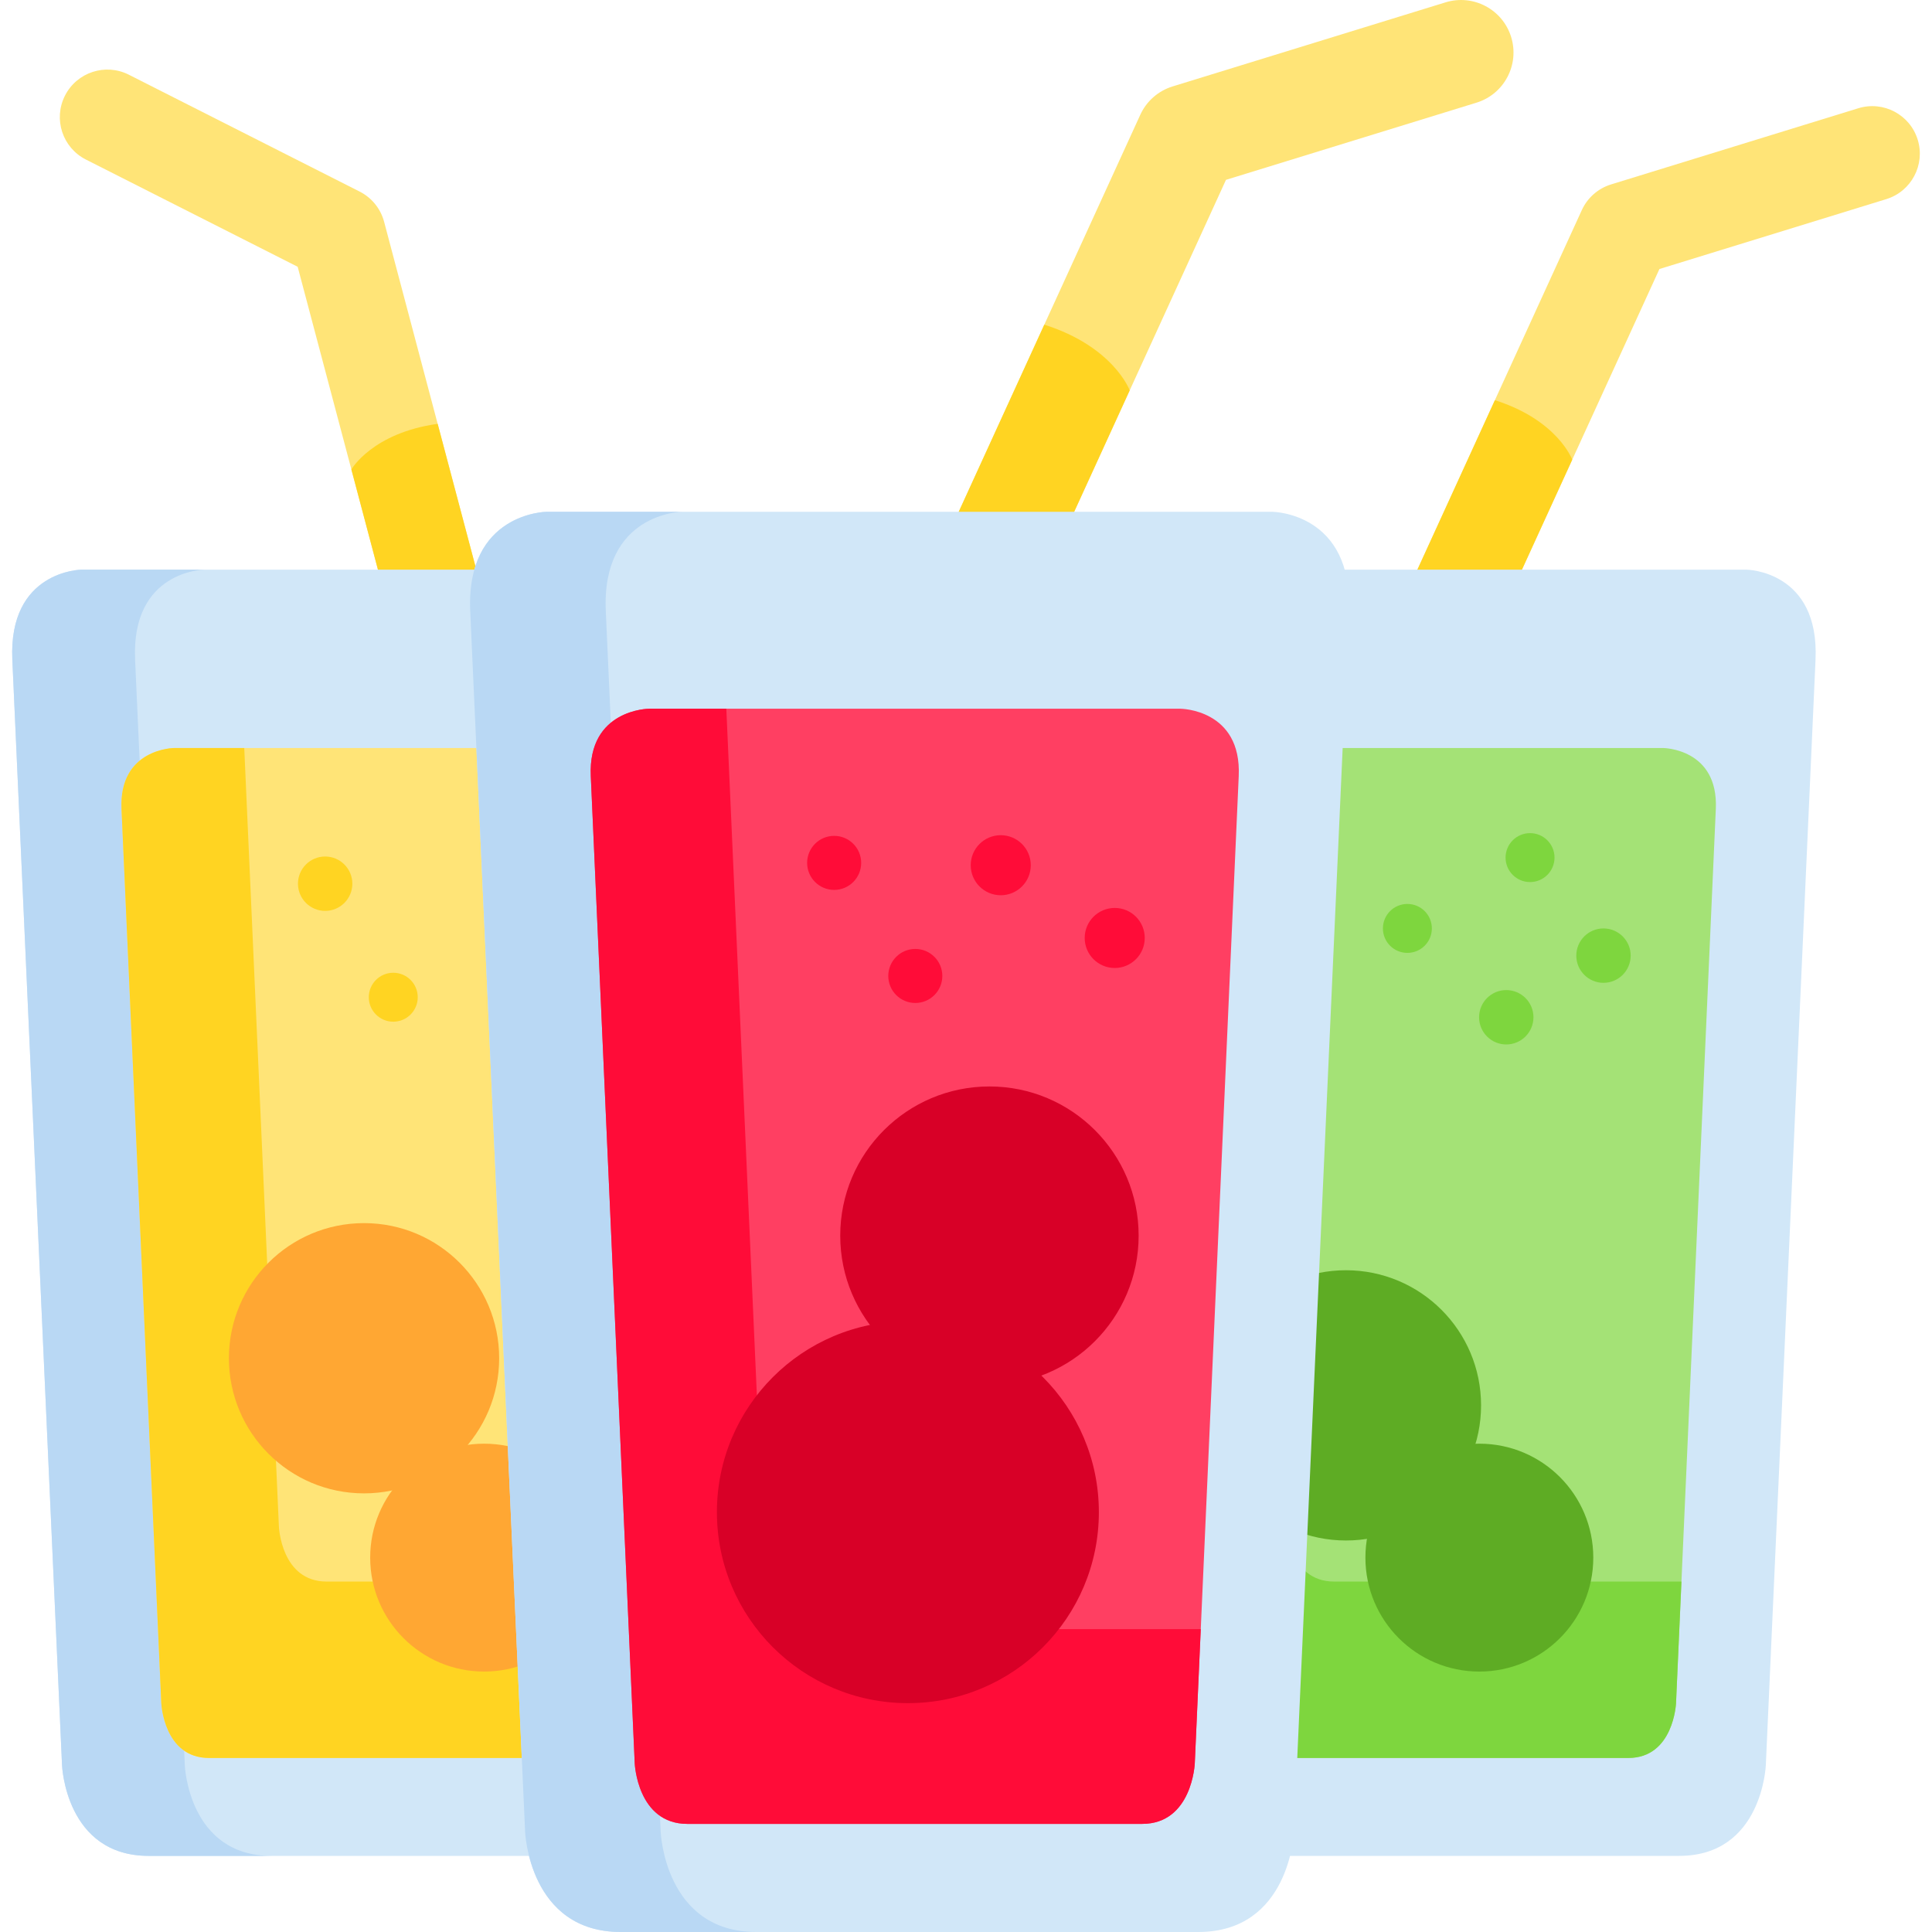
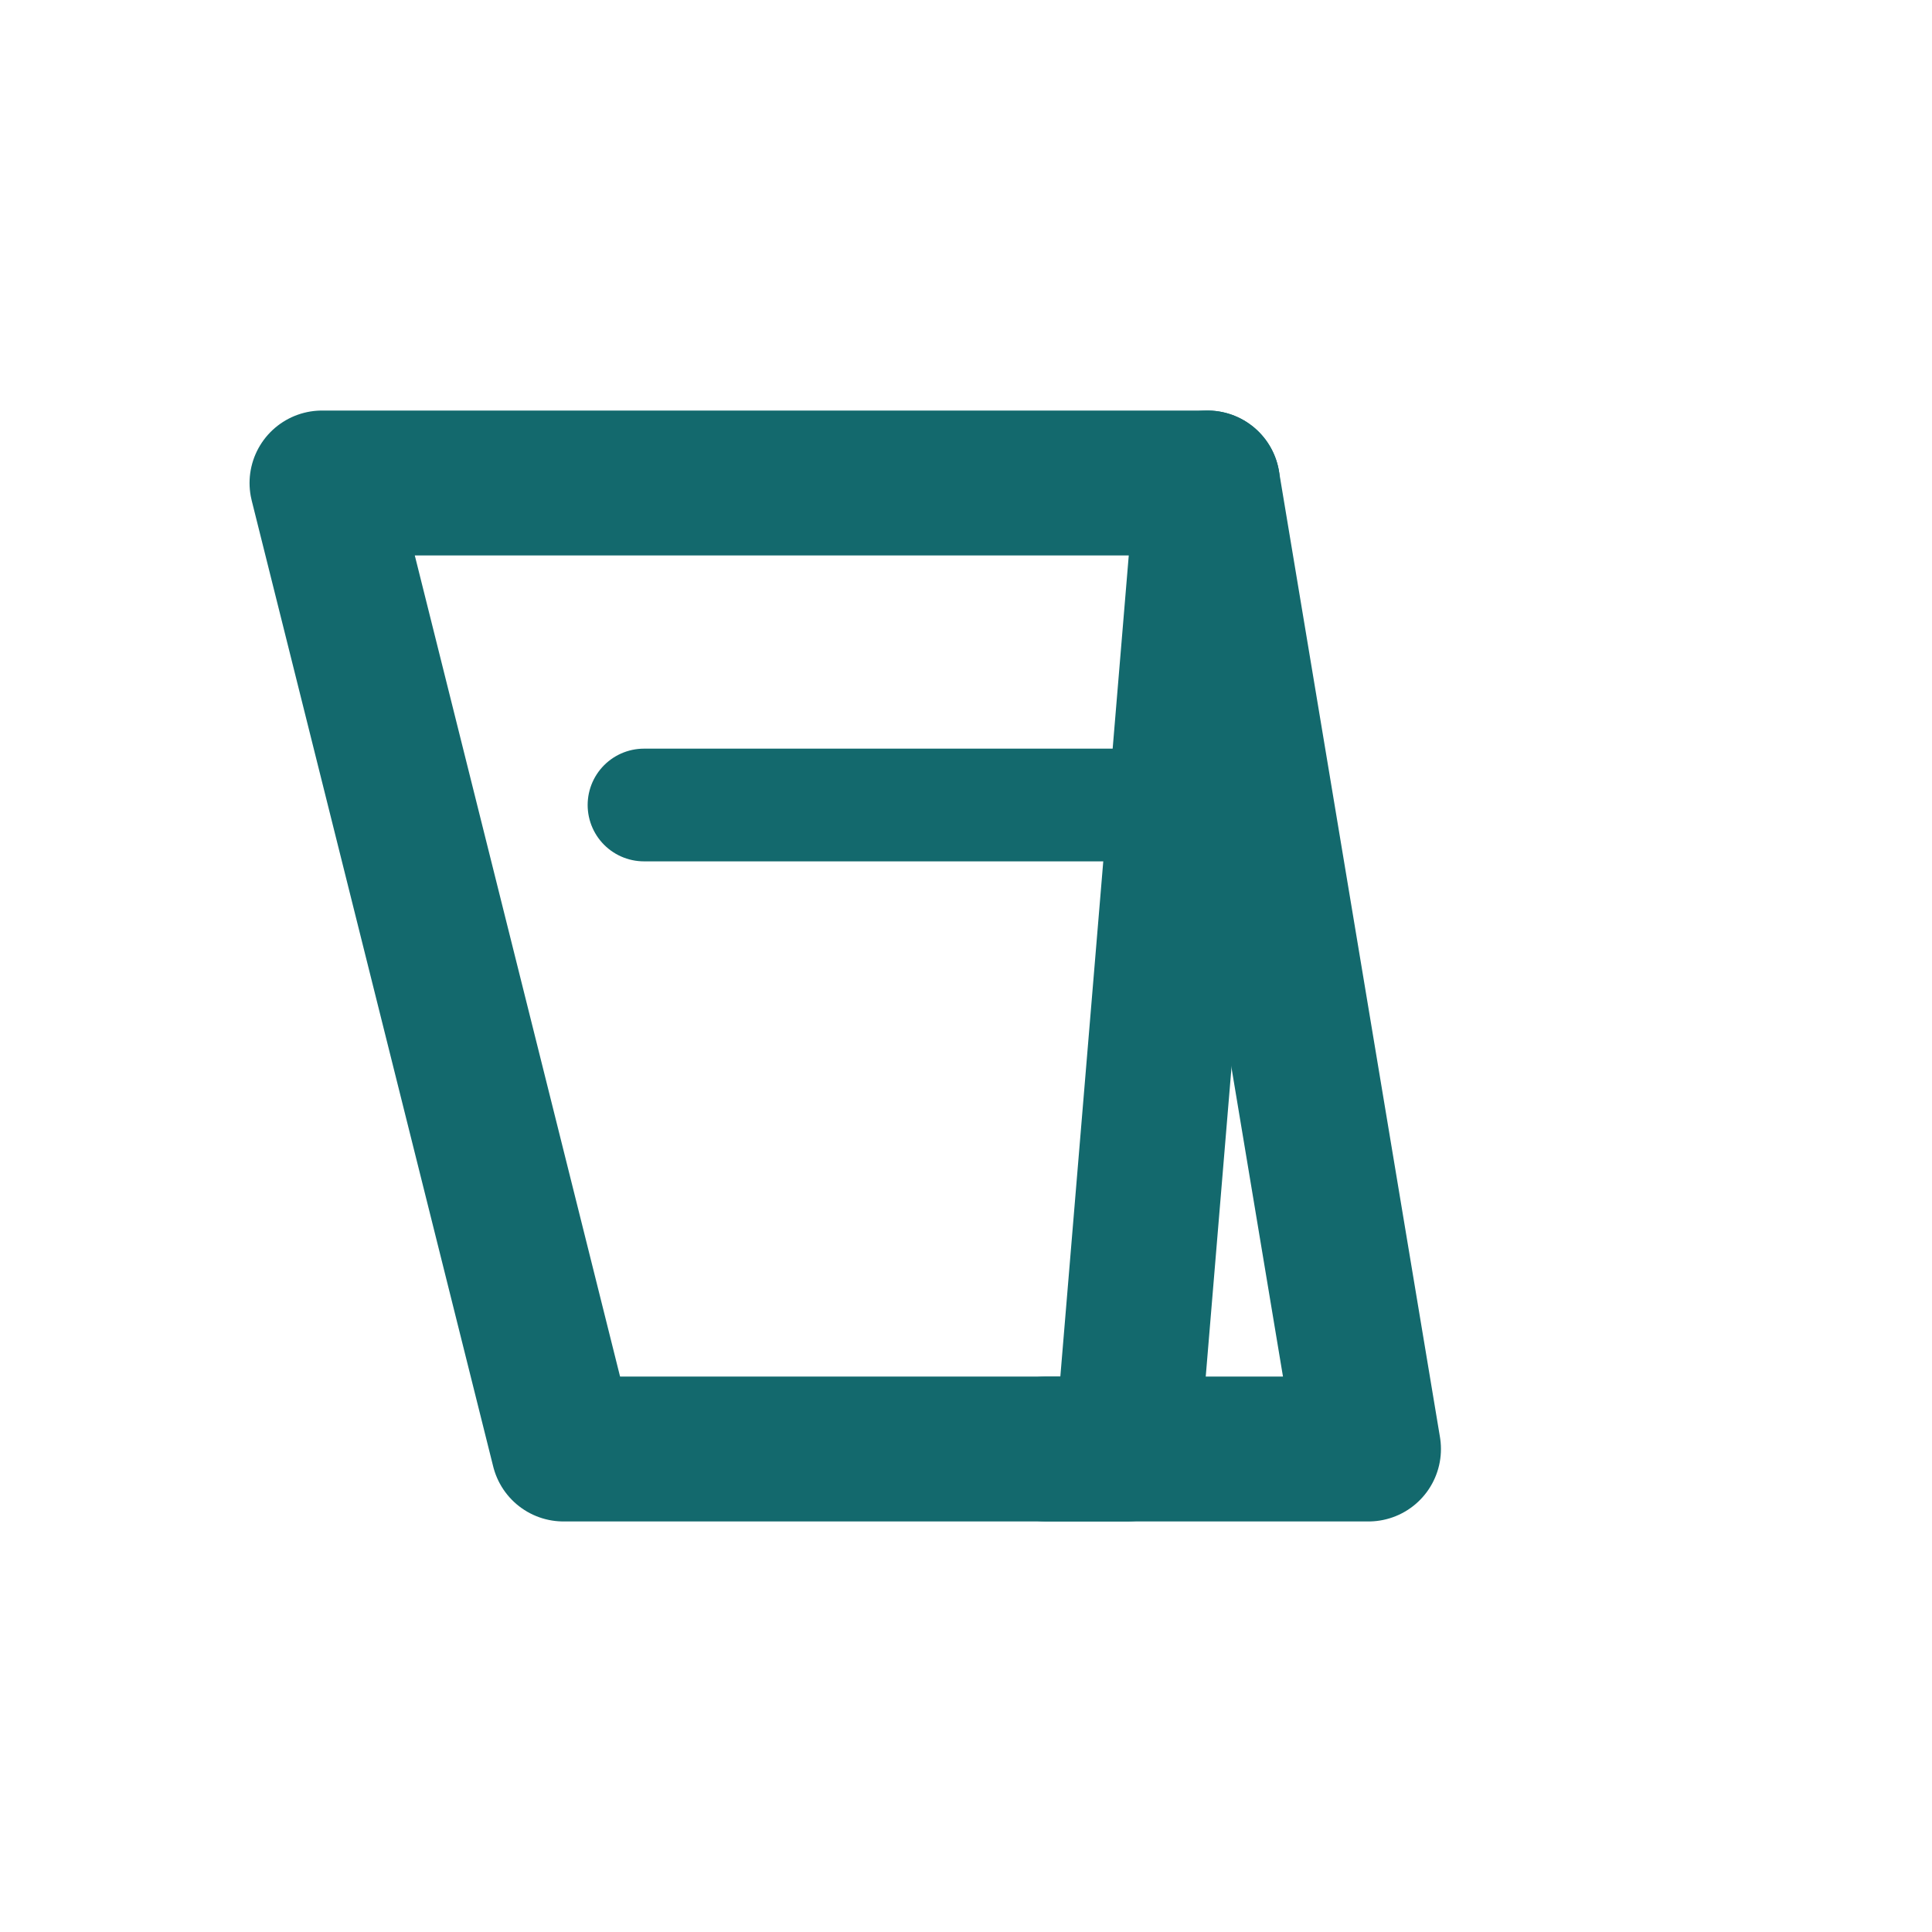
- <svg xmlns="http://www.w3.org/2000/svg" height="800px" width="800px" version="1.1" id="Layer_1" viewBox="0 0 511.998 511.998" xml:space="preserve">
-   <path style="fill:#FFE477;" d="M125.988,219.676c1.728,0.296,3.545,0.235,5.35-0.243c6.726-1.782,10.735-8.68,8.951-15.406  L101.795,58.781c-0.92-3.474-3.28-6.389-6.486-8.012L34.148,19.801c-6.21-3.145-13.789-0.659-16.933,5.549  c-3.143,6.208-0.658,13.789,5.549,16.932l56.121,28.416l37.047,139.784C117.236,215.403,121.279,218.868,125.988,219.676z" />
-   <path style="fill:#FFD422;" d="M115.986,112.324l24.303,91.702c1.783,6.726-2.224,13.624-8.95,15.406  c-1.805,0.478-3.622,0.54-5.35,0.243c-4.709-0.808-8.753-4.274-10.056-9.195l-22.813-86.076  C93.119,124.404,98.658,114.729,115.986,112.324z" />
-   <path style="fill:#D1E7F8;" d="M212.737,205.882l1.397-31.068l0,0c1.061-23.592-18.246-23.845-18.246-23.845H21.512  c0,0-19.306,0.253-18.246,23.845l0,0l13.173,292.977c0.003,0.086,0.962,24.034,22.96,24.034h138.603  c21.997,0,22.956-23.948,22.96-24.034l9.954-221.374" />
-   <path style="fill:#B9D8F4;" d="M48.976,467.791L35.803,174.814c-1.061-23.592,18.246-23.845,18.246-23.845H21.512  c0,0-19.306,0.253-18.246,23.845l13.173,292.977c0.003,0.086,0.962,24.034,22.96,24.034h32.537  C49.938,491.824,48.979,467.877,48.976,467.791z" />
-   <path style="fill:#FFE477;" d="M42.748,451.365c0,0,0.624,14.513,12.645,14.513h109.125c12.02,0,12.645-14.513,12.645-14.513  l10.546-236.972c0.722-16.065-13.972-16.163-13.972-16.163H46.175c0,0-14.695,0.098-13.972,16.163L42.748,451.365z" />
-   <g>
-     <path style="fill:#FFD422;" d="M86.558,419.129c-12.02,0-12.645-14.513-12.645-14.513l-9.184-206.386H46.175   c0,0-14.695,0.098-13.972,16.163l10.546,236.972c0,0,0.624,14.513,12.645,14.513h109.125c12.02,0,12.645-14.513,12.645-14.513   l1.435-32.235h-92.04V419.129z" />
-     <circle style="fill:#FFD422;" cx="104.219" cy="264.274" r="6.485" />
-     <circle style="fill:#FFD422;" cx="86.169" cy="234.189" r="7.205" />
-     <circle style="fill:#FFD422;" cx="138.474" cy="227.271" r="6.485" />
-     <circle style="fill:#FFD422;" cx="157.947" cy="253.25" r="7.205" />
-   </g>
-   <g>
-     <circle style="fill:#FFA733;" cx="128.297" cy="412.784" r="30.195" />
-     <circle style="fill:#FFA733;" cx="96.475" cy="359.947" r="35.809" />
-   </g>
-   <path style="fill:#FFE477;" d="M368.157,210.165c-1.753,0-3.534-0.368-5.232-1.145c-6.329-2.894-9.112-10.37-6.218-16.697  l62.492-136.648c1.494-3.268,4.313-5.742,7.747-6.801l65.515-20.184c6.653-2.051,13.702,1.681,15.751,8.331  c2.048,6.65-1.682,13.702-8.331,15.75l-60.117,18.521l-60.144,131.51C377.506,207.433,372.934,210.165,368.157,210.165z" />
-   <path style="fill:#FFD422;" d="M396.162,106.05l-39.455,86.274c-2.895,6.329-0.111,13.804,6.218,16.697  c1.699,0.777,3.479,1.145,5.232,1.145c4.778,0,9.349-2.733,11.465-7.363l37.035-80.983  C416.658,121.821,412.834,111.349,396.162,106.05z" />
-   <path style="fill:#D1E7F8;" d="M479.736,205.882l1.397-31.068l0,0c1.061-23.592-18.246-23.845-18.246-23.845H288.51  c0,0-19.306,0.253-18.246,23.845l0,0l13.173,292.977c0.003,0.086,0.962,24.034,22.96,24.034H445  c21.997,0,22.956-23.948,22.96-24.034l9.954-221.374" />
-   <path style="fill:#B9D8F4;" d="M315.975,467.791l-13.173-292.977c-1.061-23.592,18.246-23.845,18.246-23.845h-32.537  c0,0-19.306,0.253-18.246,23.845l13.173,292.977c0.003,0.086,0.962,24.034,22.96,24.034h32.537  C316.937,491.824,315.978,467.877,315.975,467.791z" />
-   <path style="fill:#A4E276;" d="M309.747,451.365c0,0,0.624,14.513,12.645,14.513h109.125c12.02,0,12.645-14.513,12.645-14.513  l10.546-236.972c0.722-16.065-13.972-16.163-13.972-16.163H313.174c0,0-14.695,0.098-13.972,16.163L309.747,451.365z" />
-   <g>
-     <path style="fill:#7ED63E;" d="M353.558,419.129c-12.02,0-12.645-14.513-12.645-14.513l-9.185-206.387h-18.555   c0,0-14.695,0.098-13.972,16.163l10.546,236.972c0,0,0.624,14.513,12.645,14.513h109.125c12.02,0,12.645-14.513,12.645-14.513   l1.435-32.235H353.558z" />
-     <circle style="fill:#7ED63E;" cx="372.969" cy="246.039" r="6.485" />
-     <circle style="fill:#7ED63E;" cx="399.176" cy="269.585" r="7.205" />
-     <circle style="fill:#7ED63E;" cx="405.475" cy="227.271" r="6.485" />
-     <circle style="fill:#7ED63E;" cx="424.938" cy="253.25" r="7.205" />
-   </g>
-   <g>
-     <circle style="fill:#5EAC24;" cx="392.041" cy="412.784" r="30.195" />
-     <circle style="fill:#5EAC24;" cx="356.689" cy="372.436" r="35.809" />
-   </g>
-   <path style="fill:#FFE477;" d="M245.828,200.999c-1.935,0-3.902-0.406-5.777-1.263c-6.988-3.195-10.063-11.449-6.865-18.437  l69.002-150.882c1.65-3.609,4.762-6.341,8.555-7.509l72.34-22.286c7.346-2.263,15.129,1.856,17.391,9.199  c2.261,7.343-1.857,15.129-9.199,17.39l-66.379,20.45l-66.408,145.21C256.152,197.981,251.105,200.999,245.828,200.999z" />
-   <path style="fill:#FFD422;" d="M276.751,86.037l-43.565,95.262c-3.196,6.988-0.122,15.242,6.865,18.437  c1.875,0.858,3.841,1.263,5.777,1.263c5.275,0,10.323-3.018,12.659-8.129l40.894-89.419  C299.382,103.45,295.16,91.887,276.751,86.037z" />
-   <path style="fill:#D1E7F8;" d="M355.908,196.269l1.542-34.305l0,0c1.172-26.05-20.147-26.329-20.147-26.329H144.762  c0,0-21.318,0.279-20.147,26.329l0,0l14.546,323.497c0.003,0.094,1.062,26.537,25.351,26.537h153.041  c24.289,0,25.348-26.443,25.351-26.537l10.991-244.436" />
-   <path style="fill:#B9D8F4;" d="M175.088,485.461l-14.546-323.497c-1.172-26.05,20.147-26.329,20.147-26.329h-35.926  c0,0-21.318,0.279-20.147,26.329l14.546,323.497c0.003,0.094,1.062,26.537,25.351,26.537h35.926  C176.15,511.998,175.091,485.556,175.088,485.461z" />
-   <path style="fill:#FF3F62;" d="M168.211,467.325c0,0,0.69,16.025,13.963,16.025h120.493c13.272,0,13.963-16.025,13.963-16.025  l11.644-261.659c0.797-17.739-15.428-17.846-15.428-17.846h-140.85c0,0-16.225,0.108-15.428,17.846L168.211,467.325z" />
-   <g>
-     <path style="fill:#FF0C38;" d="M216.586,431.731c-13.272,0-13.963-16.025-13.963-16.025l-10.142-227.887h-20.488   c0,0-16.225,0.108-15.428,17.846l11.644,261.659c0,0,0.69,16.025,13.963,16.025h120.493c13.272,0,13.963-16.025,13.963-16.025   l1.583-35.593L216.586,431.731L216.586,431.731z" />
-     <circle style="fill:#FF0C38;" cx="221.059" cy="228.672" r="7.161" />
-     <circle style="fill:#FF0C38;" cx="265.208" cy="229.291" r="7.957" />
-     <circle style="fill:#FF0C38;" cx="242.564" cy="258.637" r="7.161" />
-     <circle style="fill:#FF0C38;" cx="295.412" cy="248.569" r="7.957" />
-   </g>
-   <g>
-     <circle style="fill:#D80027;" cx="240.598" cy="400.74" r="50.611" />
-     <circle style="fill:#D80027;" cx="262.211" cy="327.462" r="39.54" />
-   </g>
+ <svg xmlns="http://www.w3.org/2000/svg" viewBox="0 0 24 24">
+   <path d="M4 6h11l-1 12H7z" fill="none" stroke="#13696D" stroke-width="1.8" stroke-linejoin="round" />
+   <path d="M15 6l2 12h-4" fill="none" stroke="#13696D" stroke-width="1.8" stroke-linecap="round" stroke-linejoin="round" />
+   <path d="M8 10h7" fill="none" stroke="#13696D" stroke-width="1.4" stroke-linecap="round" />
</svg>
